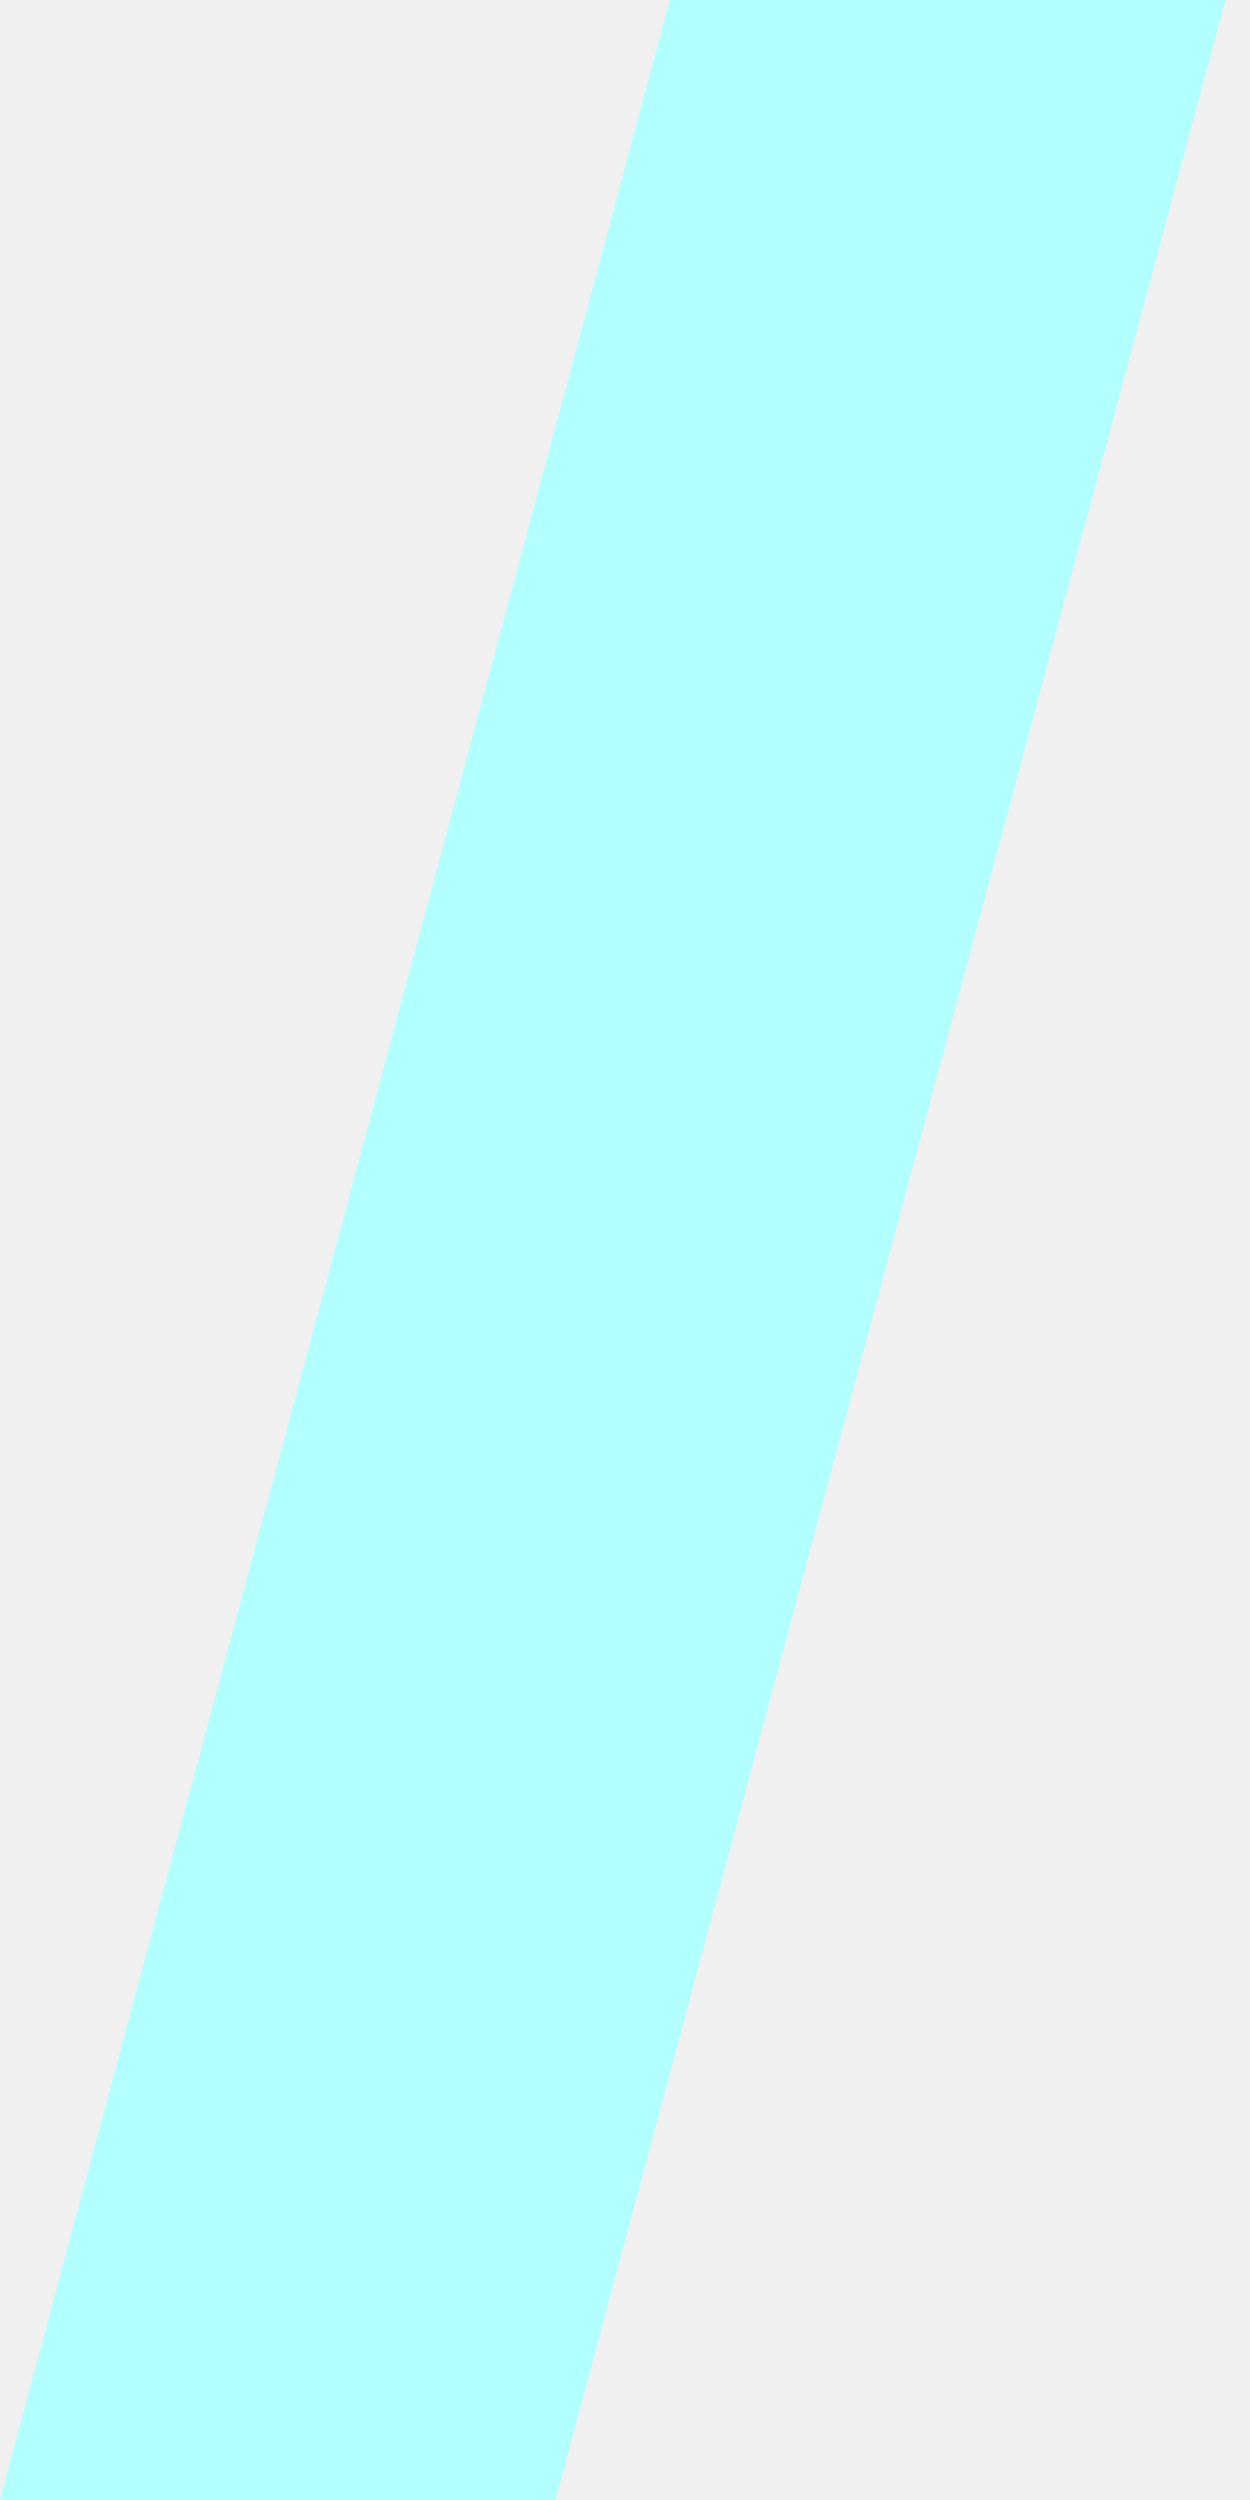
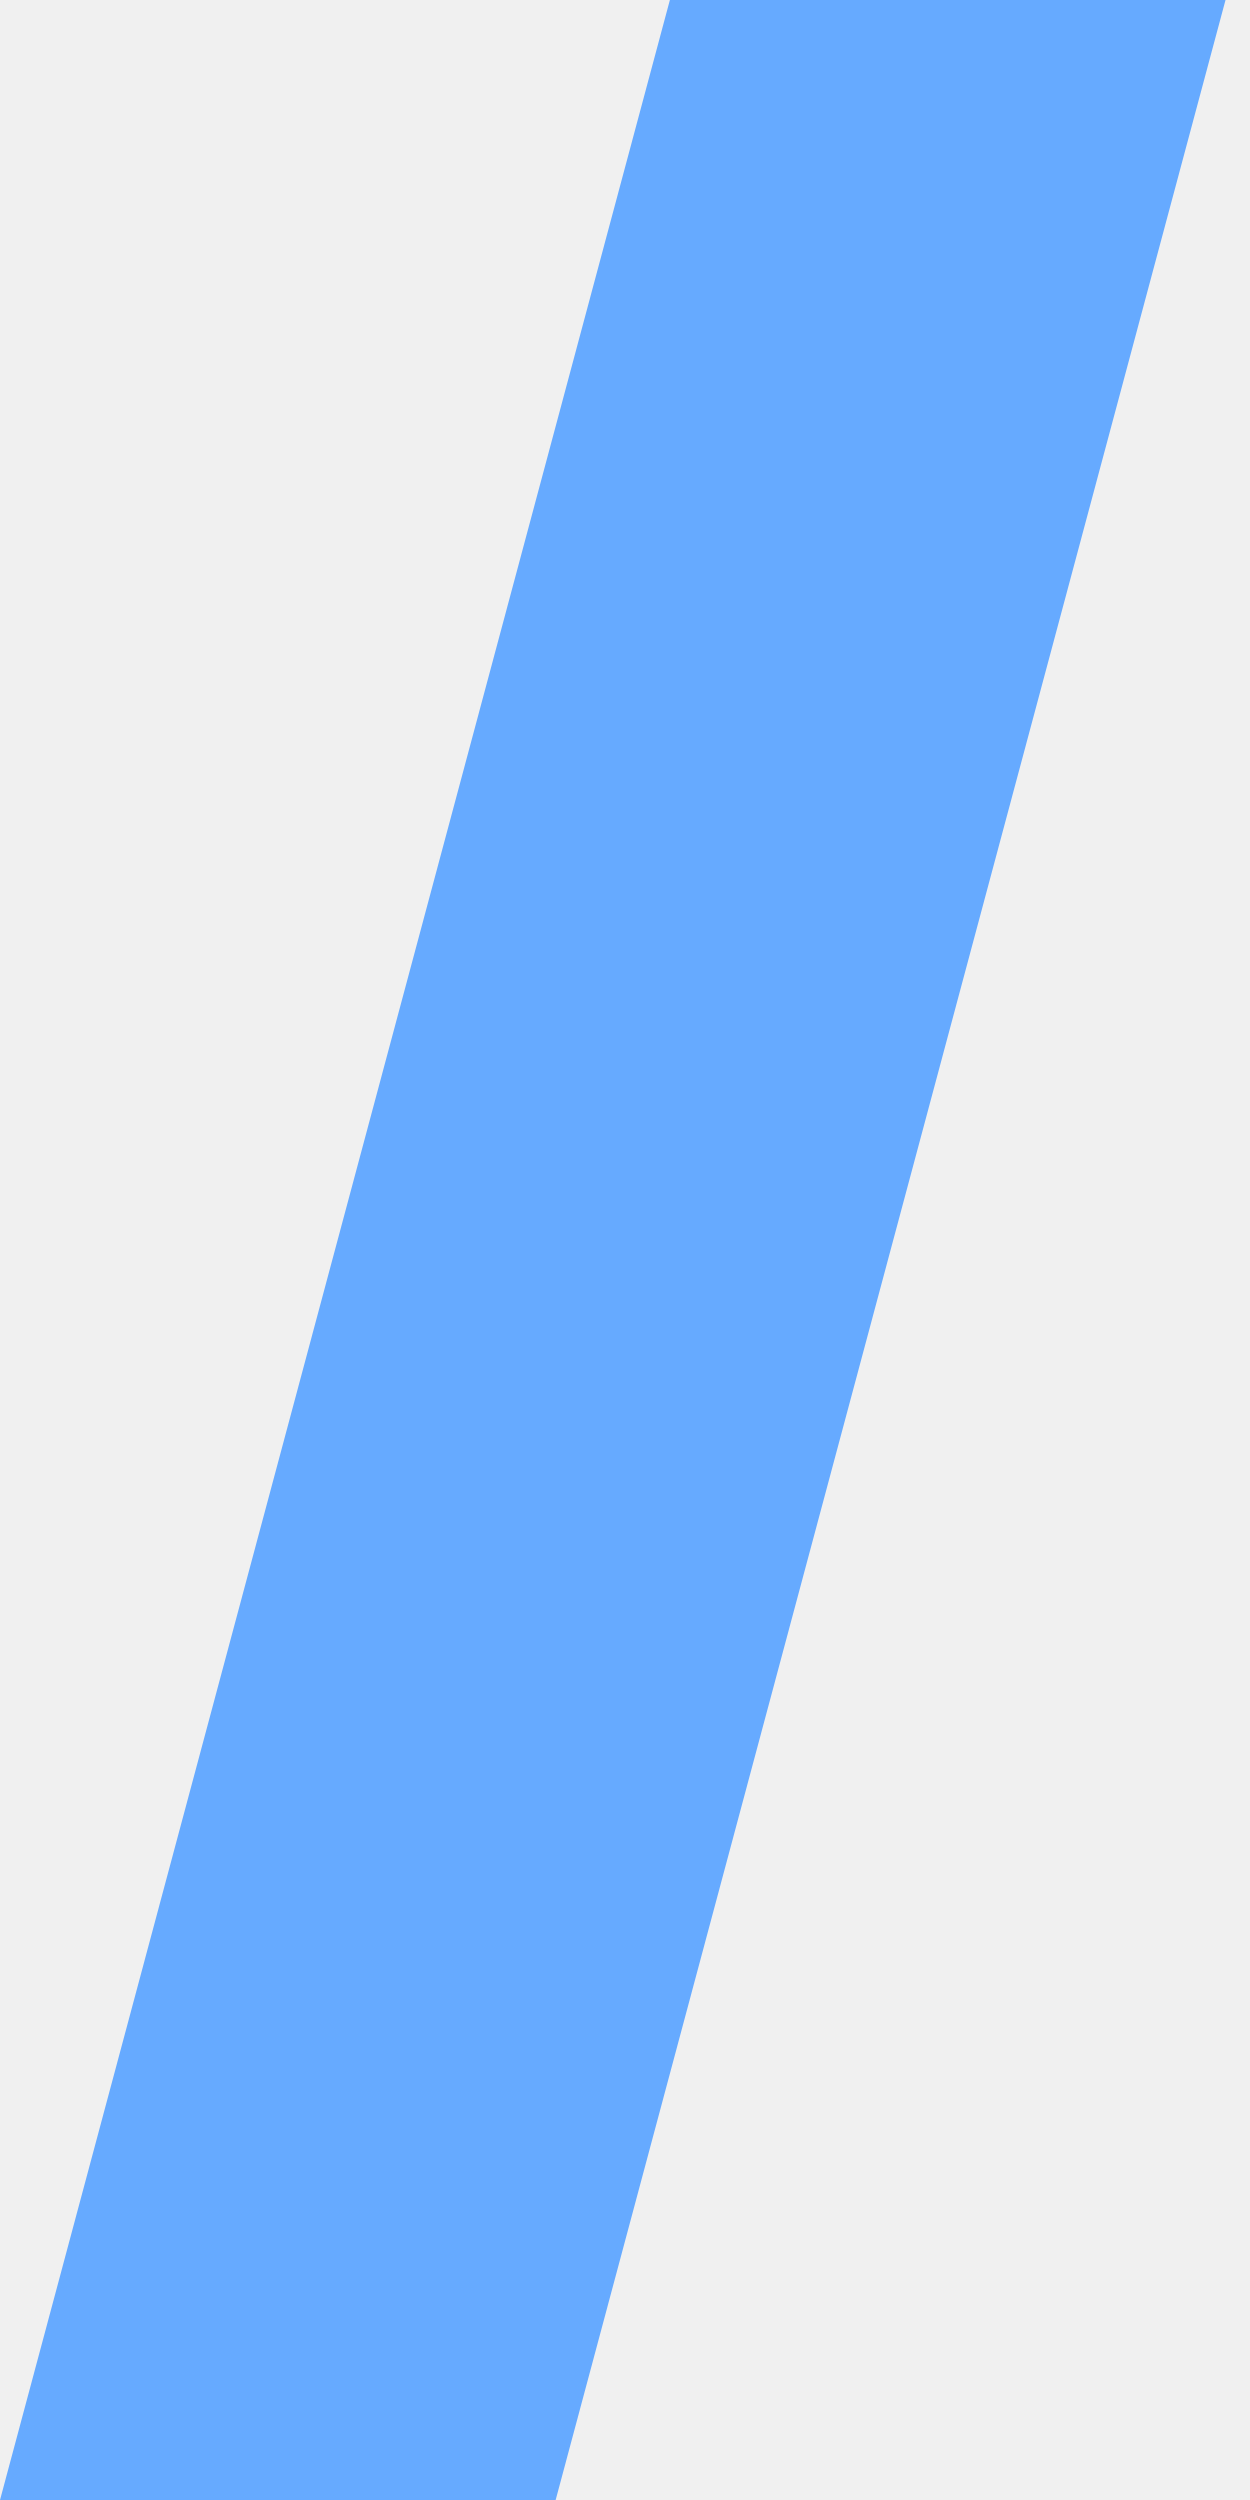
<svg xmlns="http://www.w3.org/2000/svg" xmlns:xlink="http://www.w3.org/1999/xlink" width="18" height="36" viewBox="0 0 4.762 9.525" version="1.1" id="svg1">
  <defs id="defs1">
    <linearGradient id="linearGradient1">
      <stop style="stop-color:#d42c2c;stop-opacity:1;" offset="0" id="stop1" />
      <stop style="stop-color:#d42c2c;stop-opacity:0;" offset="1" id="stop2" />
    </linearGradient>
    <linearGradient xlink:href="#linearGradient1" id="linearGradient2" x1="-13.028" y1="1.538" x2="-5.406" y2="1.538" gradientUnits="userSpaceOnUse" gradientTransform="translate(1.590617,2.926735)" />
  </defs>
  <g id="layer1">
-     <rect style="display:inline;fill:#b2ffff;fill-opacity:1;stroke:#ffffff;stroke-width:0;stroke-dasharray:none;stroke-opacity:1" id="rect442" width="2.117" height="9.861" x="2.552" y="0" transform="matrix(1,0,-0.2588191,0.9659258,0,0)" />
+     <rect style="display:inline;fill:#66aaff;fill-opacity:1;stroke:#ffffff;stroke-width:0;stroke-dasharray:none;stroke-opacity:1" id="rect442" width="2.117" height="9.861" x="2.552" y="0" transform="matrix(1,0,-0.2588191,0.9659258,0,0)" />
  </g>
</svg>
